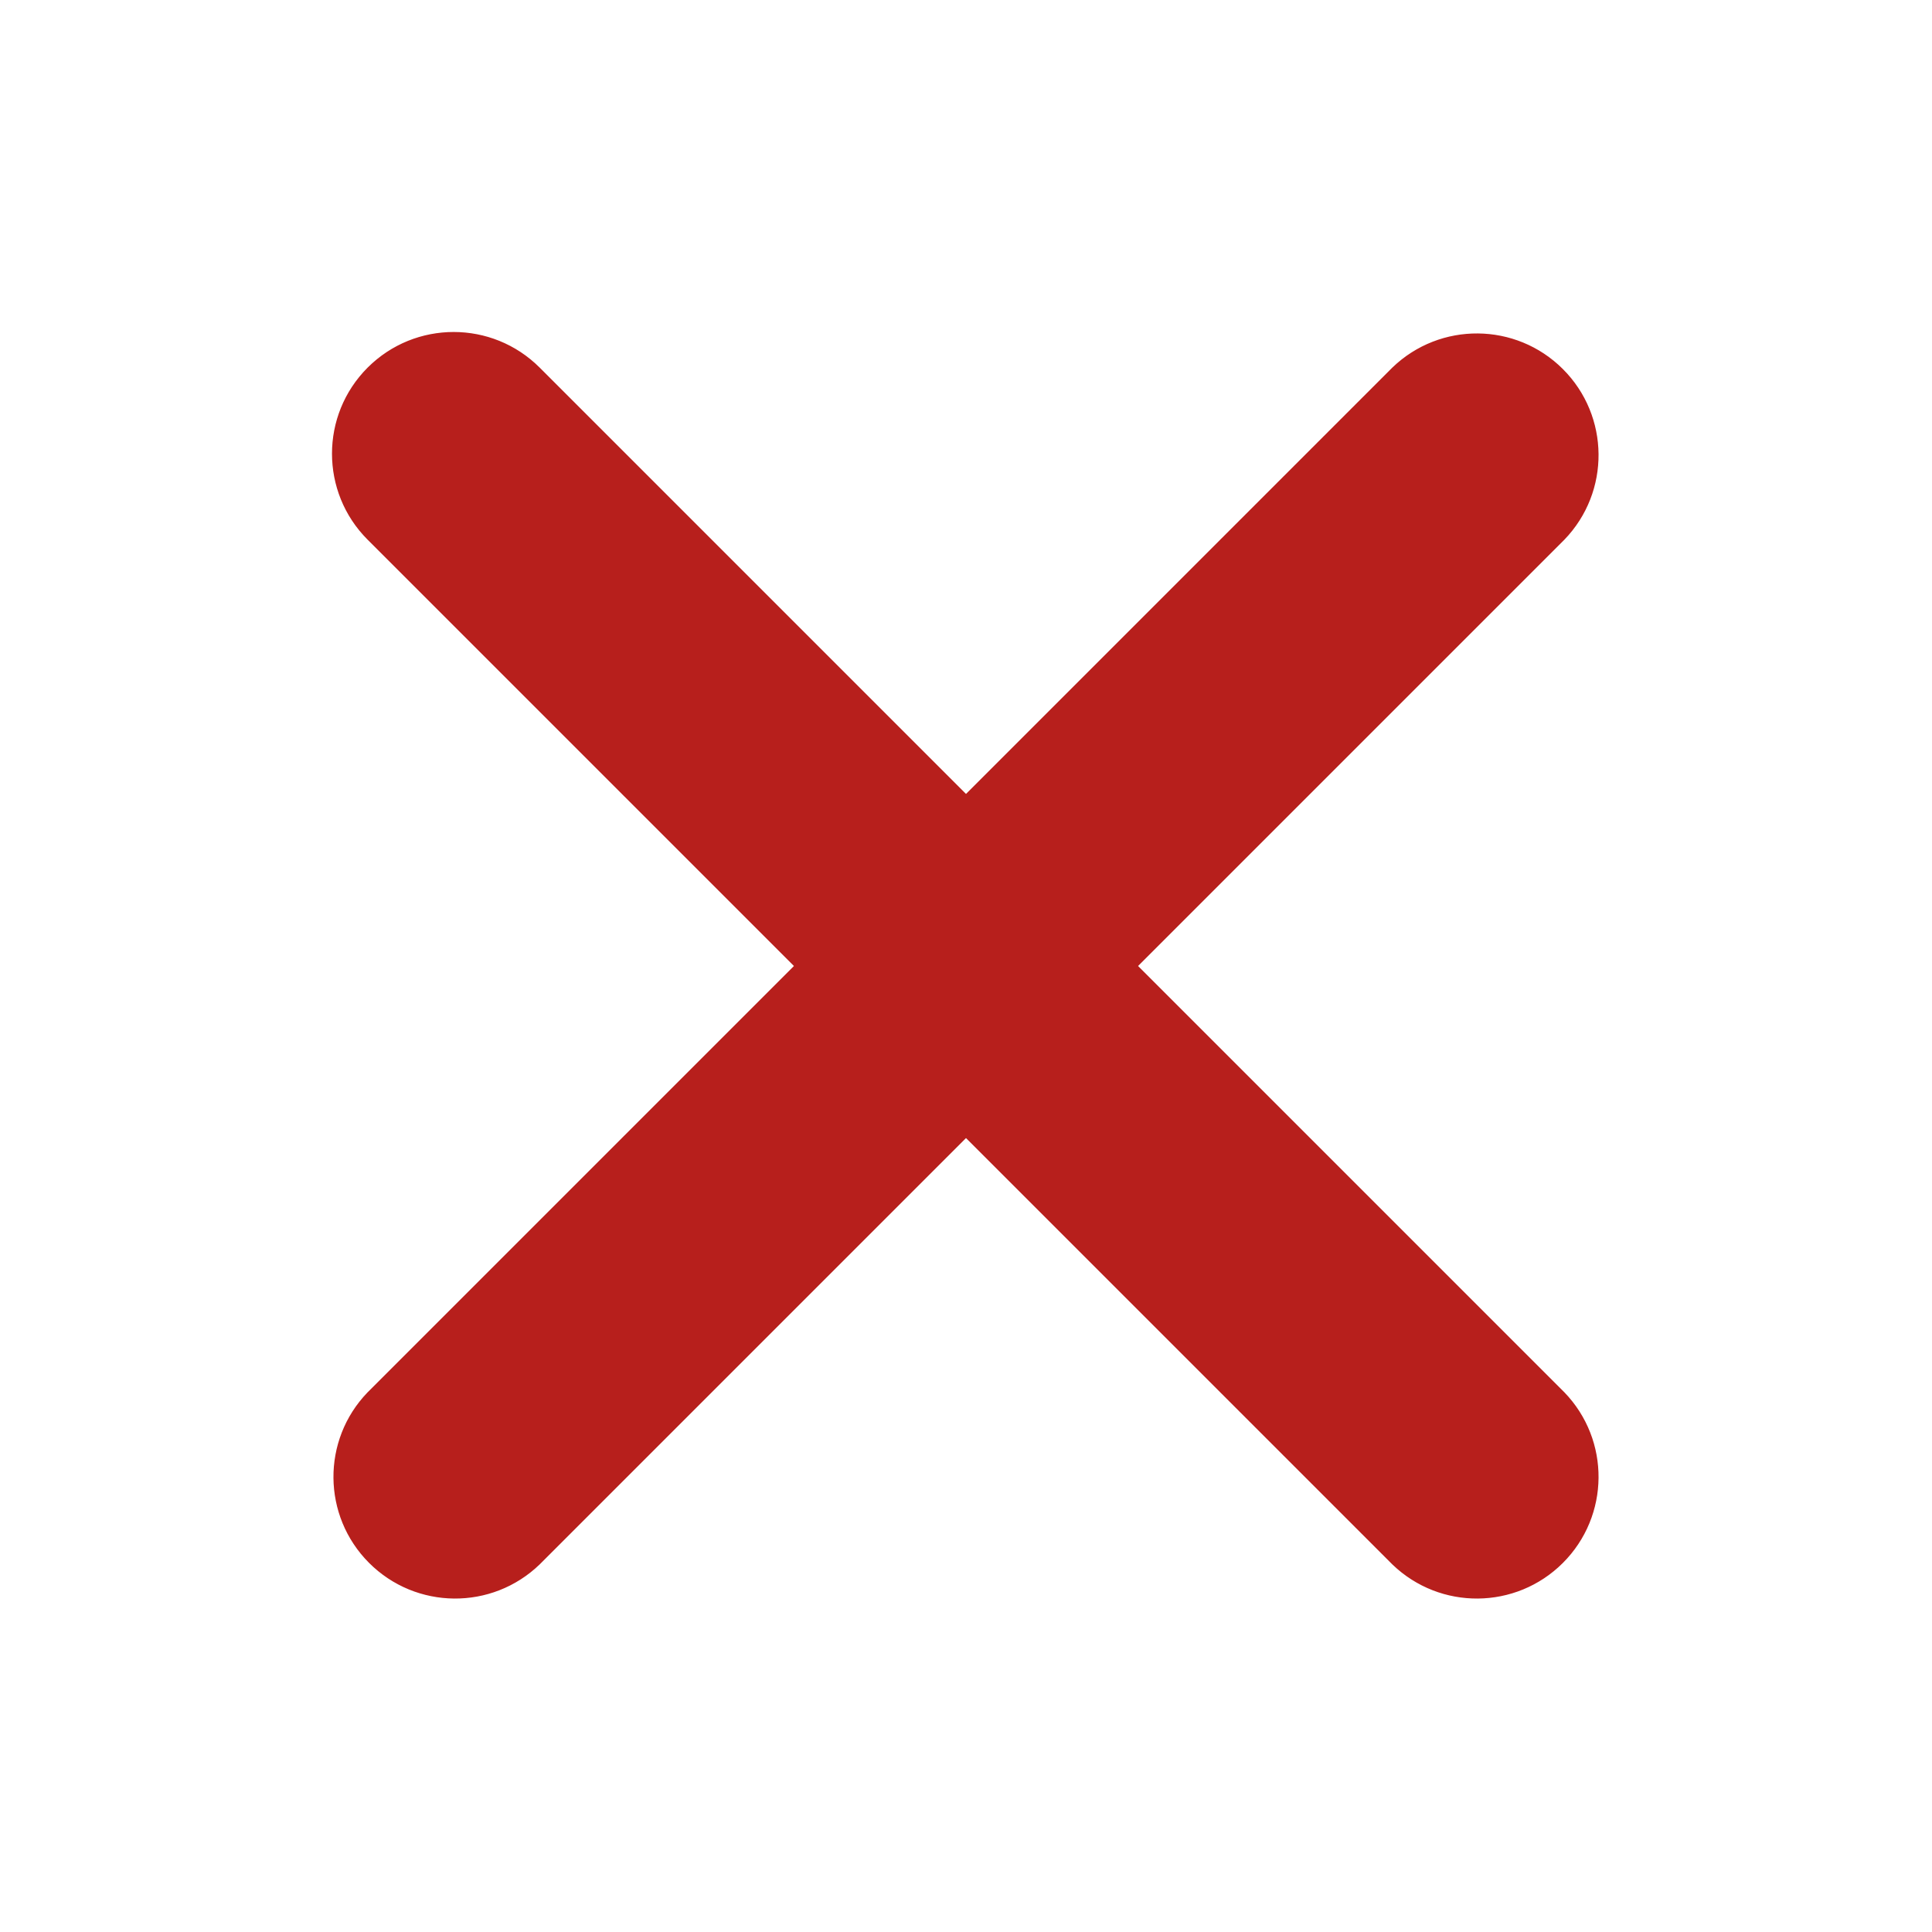
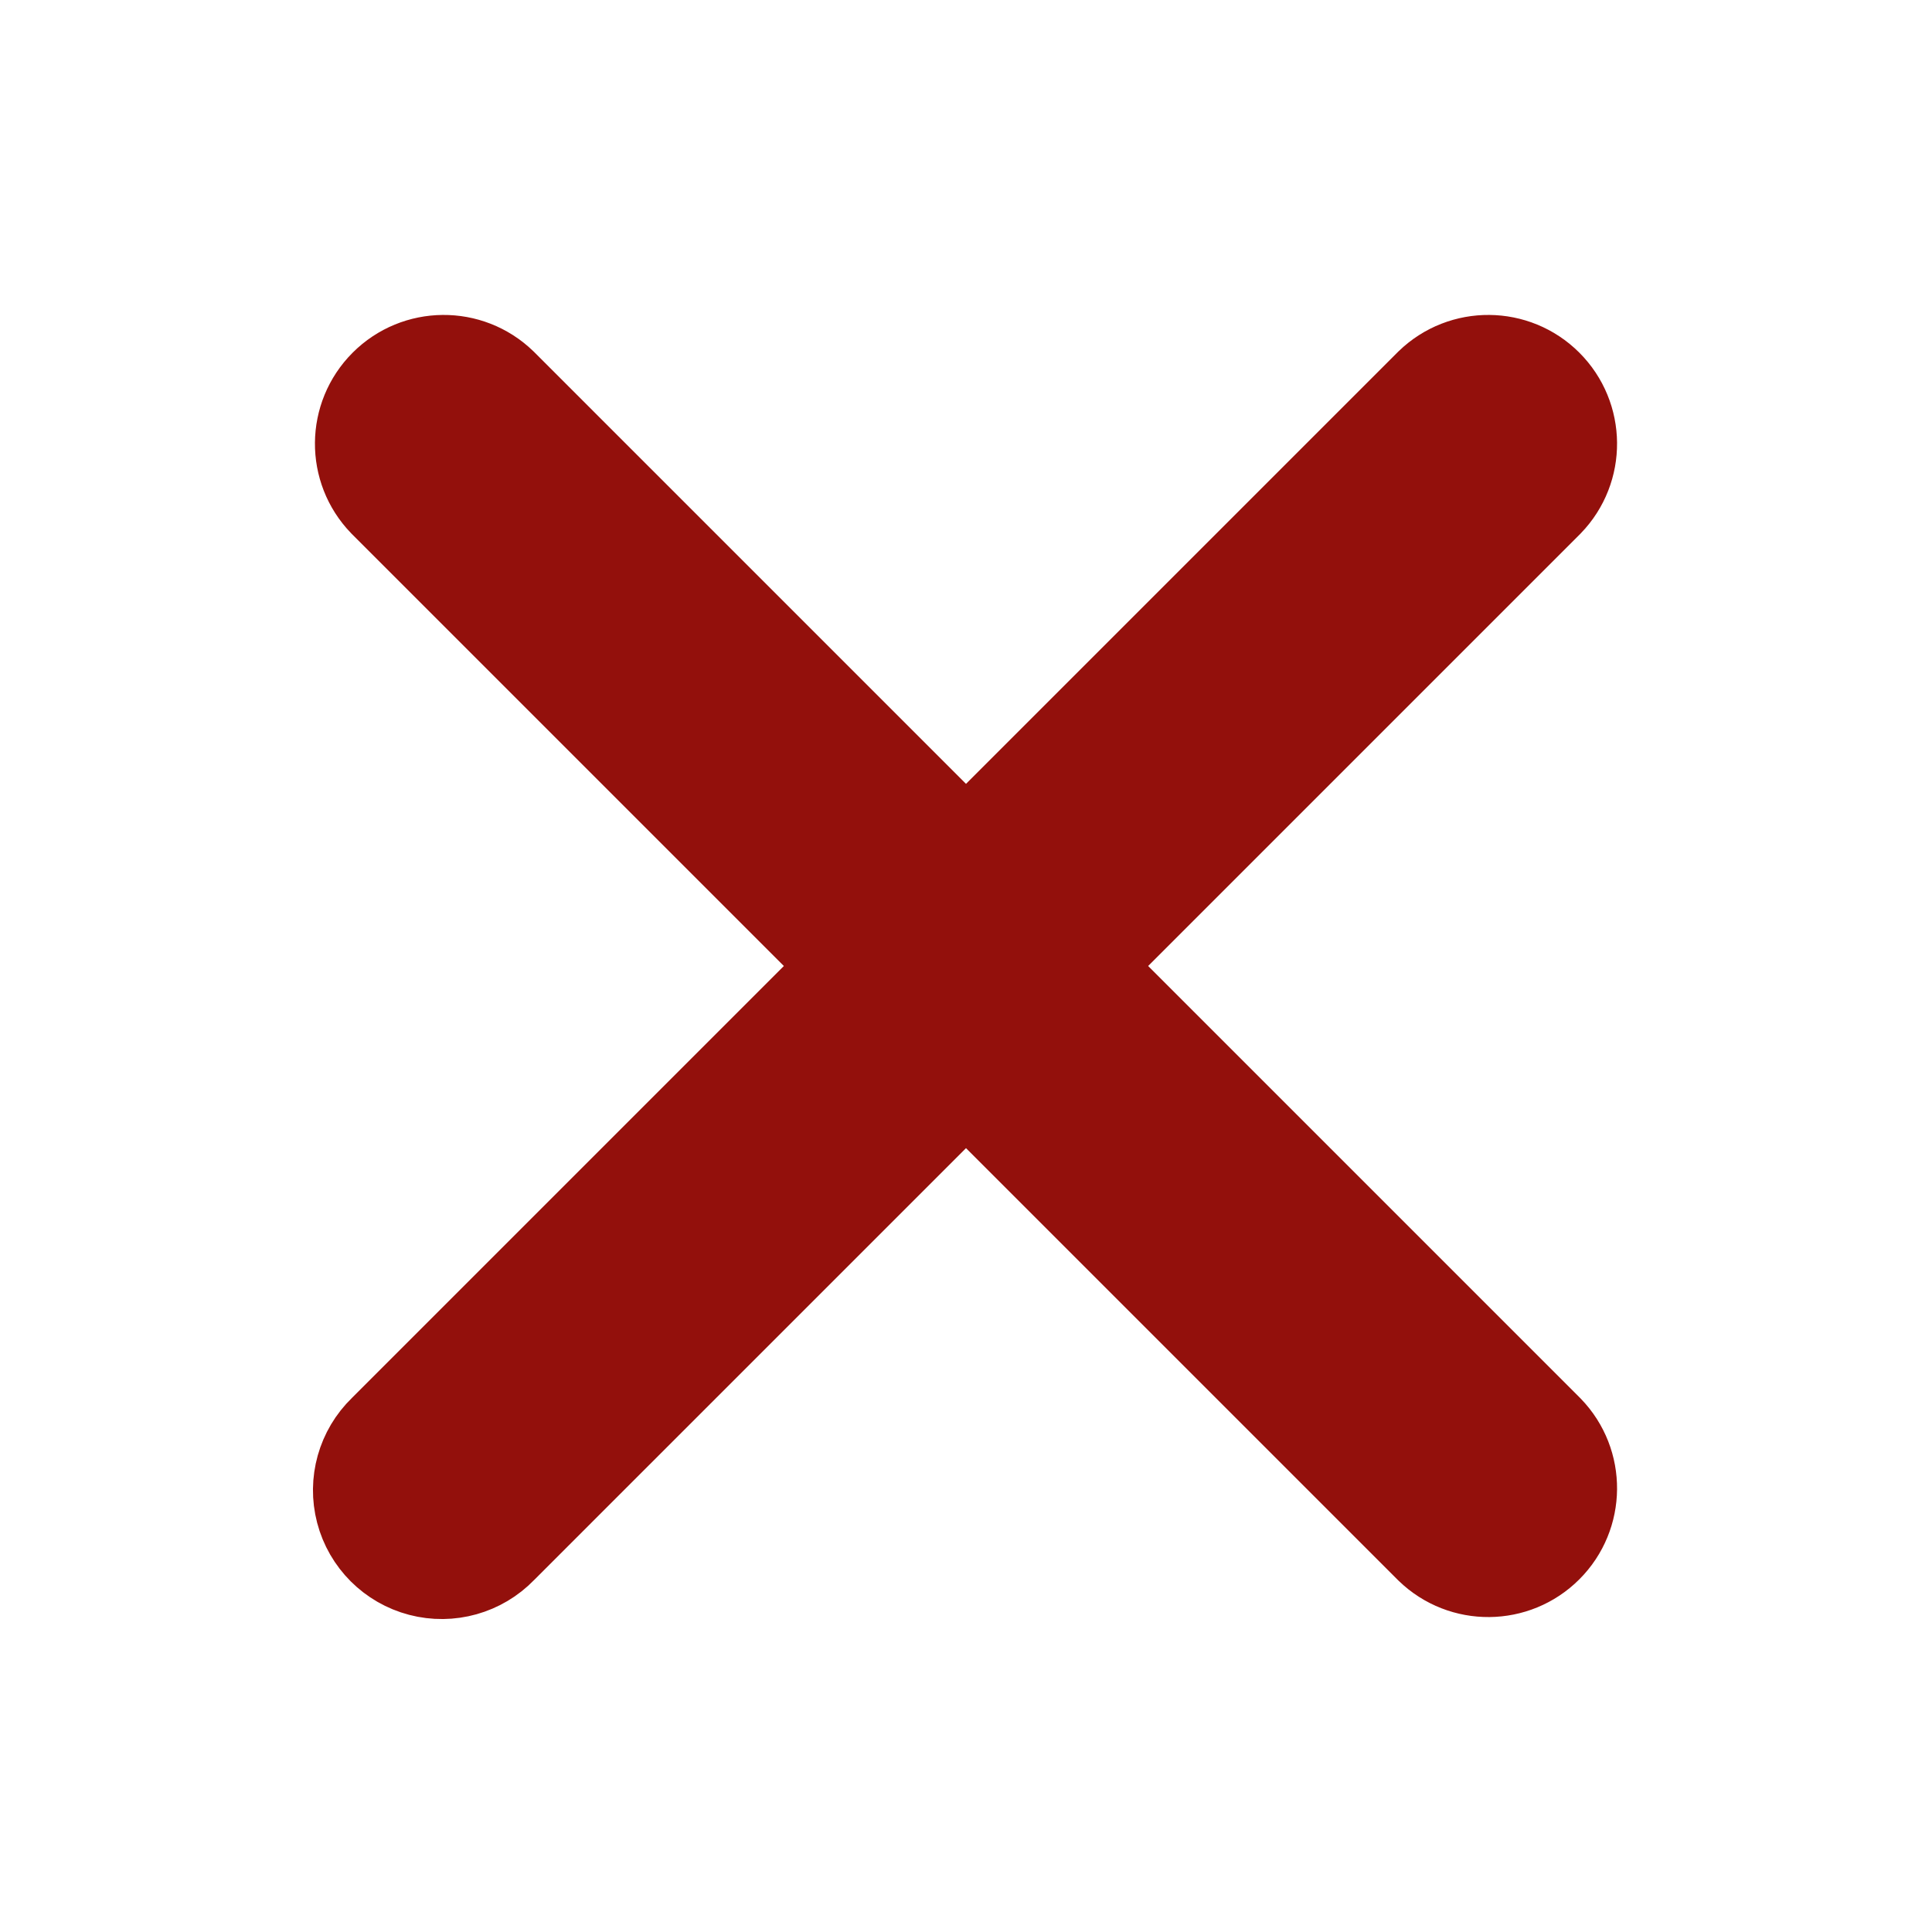
- <svg xmlns="http://www.w3.org/2000/svg" width="800px" height="800px" viewBox="0 0 1024 1024" fill="#b71f1c" stroke="#b71f1c">
+ <svg xmlns="http://www.w3.org/2000/svg" width="800px" height="800px" viewBox="0 0 24 24" fill="none" stroke="#93100C" stroke-width="1.2">
  <g id="SVGRepo_bgCarrier" stroke-width="0" />
  <g id="SVGRepo_tracerCarrier" stroke-linecap="round" stroke-linejoin="round" />
  <g id="SVGRepo_iconCarrier">
-     <path fill="#b71f1c" d="M195.2 195.2a64 64 0 0 1 90.496 0L512 421.504 738.304 195.2a64 64 0 0 1 90.496 90.496L602.496 512 828.8 738.304a64 64 0 0 1-90.496 90.496L512 602.496 285.696 828.8a64 64 0 0 1-90.496-90.496L421.504 512 195.2 285.696a64 64 0 0 1 0-90.496z" />
+     <path fill-rule="evenodd" clip-rule="evenodd" d="M19.207 6.207a1 1 0 0 0-1.414-1.414L12 10.586 6.207 4.793a1 1 0 0 0-1.414 1.414L10.586 12l-5.793 5.793a1 1 0 1 0 1.414 1.414L12 13.414l5.793 5.793a1 1 0 0 0 1.414-1.414L13.414 12l5.793-5.793z" fill="#93100C" />
  </g>
</svg>
